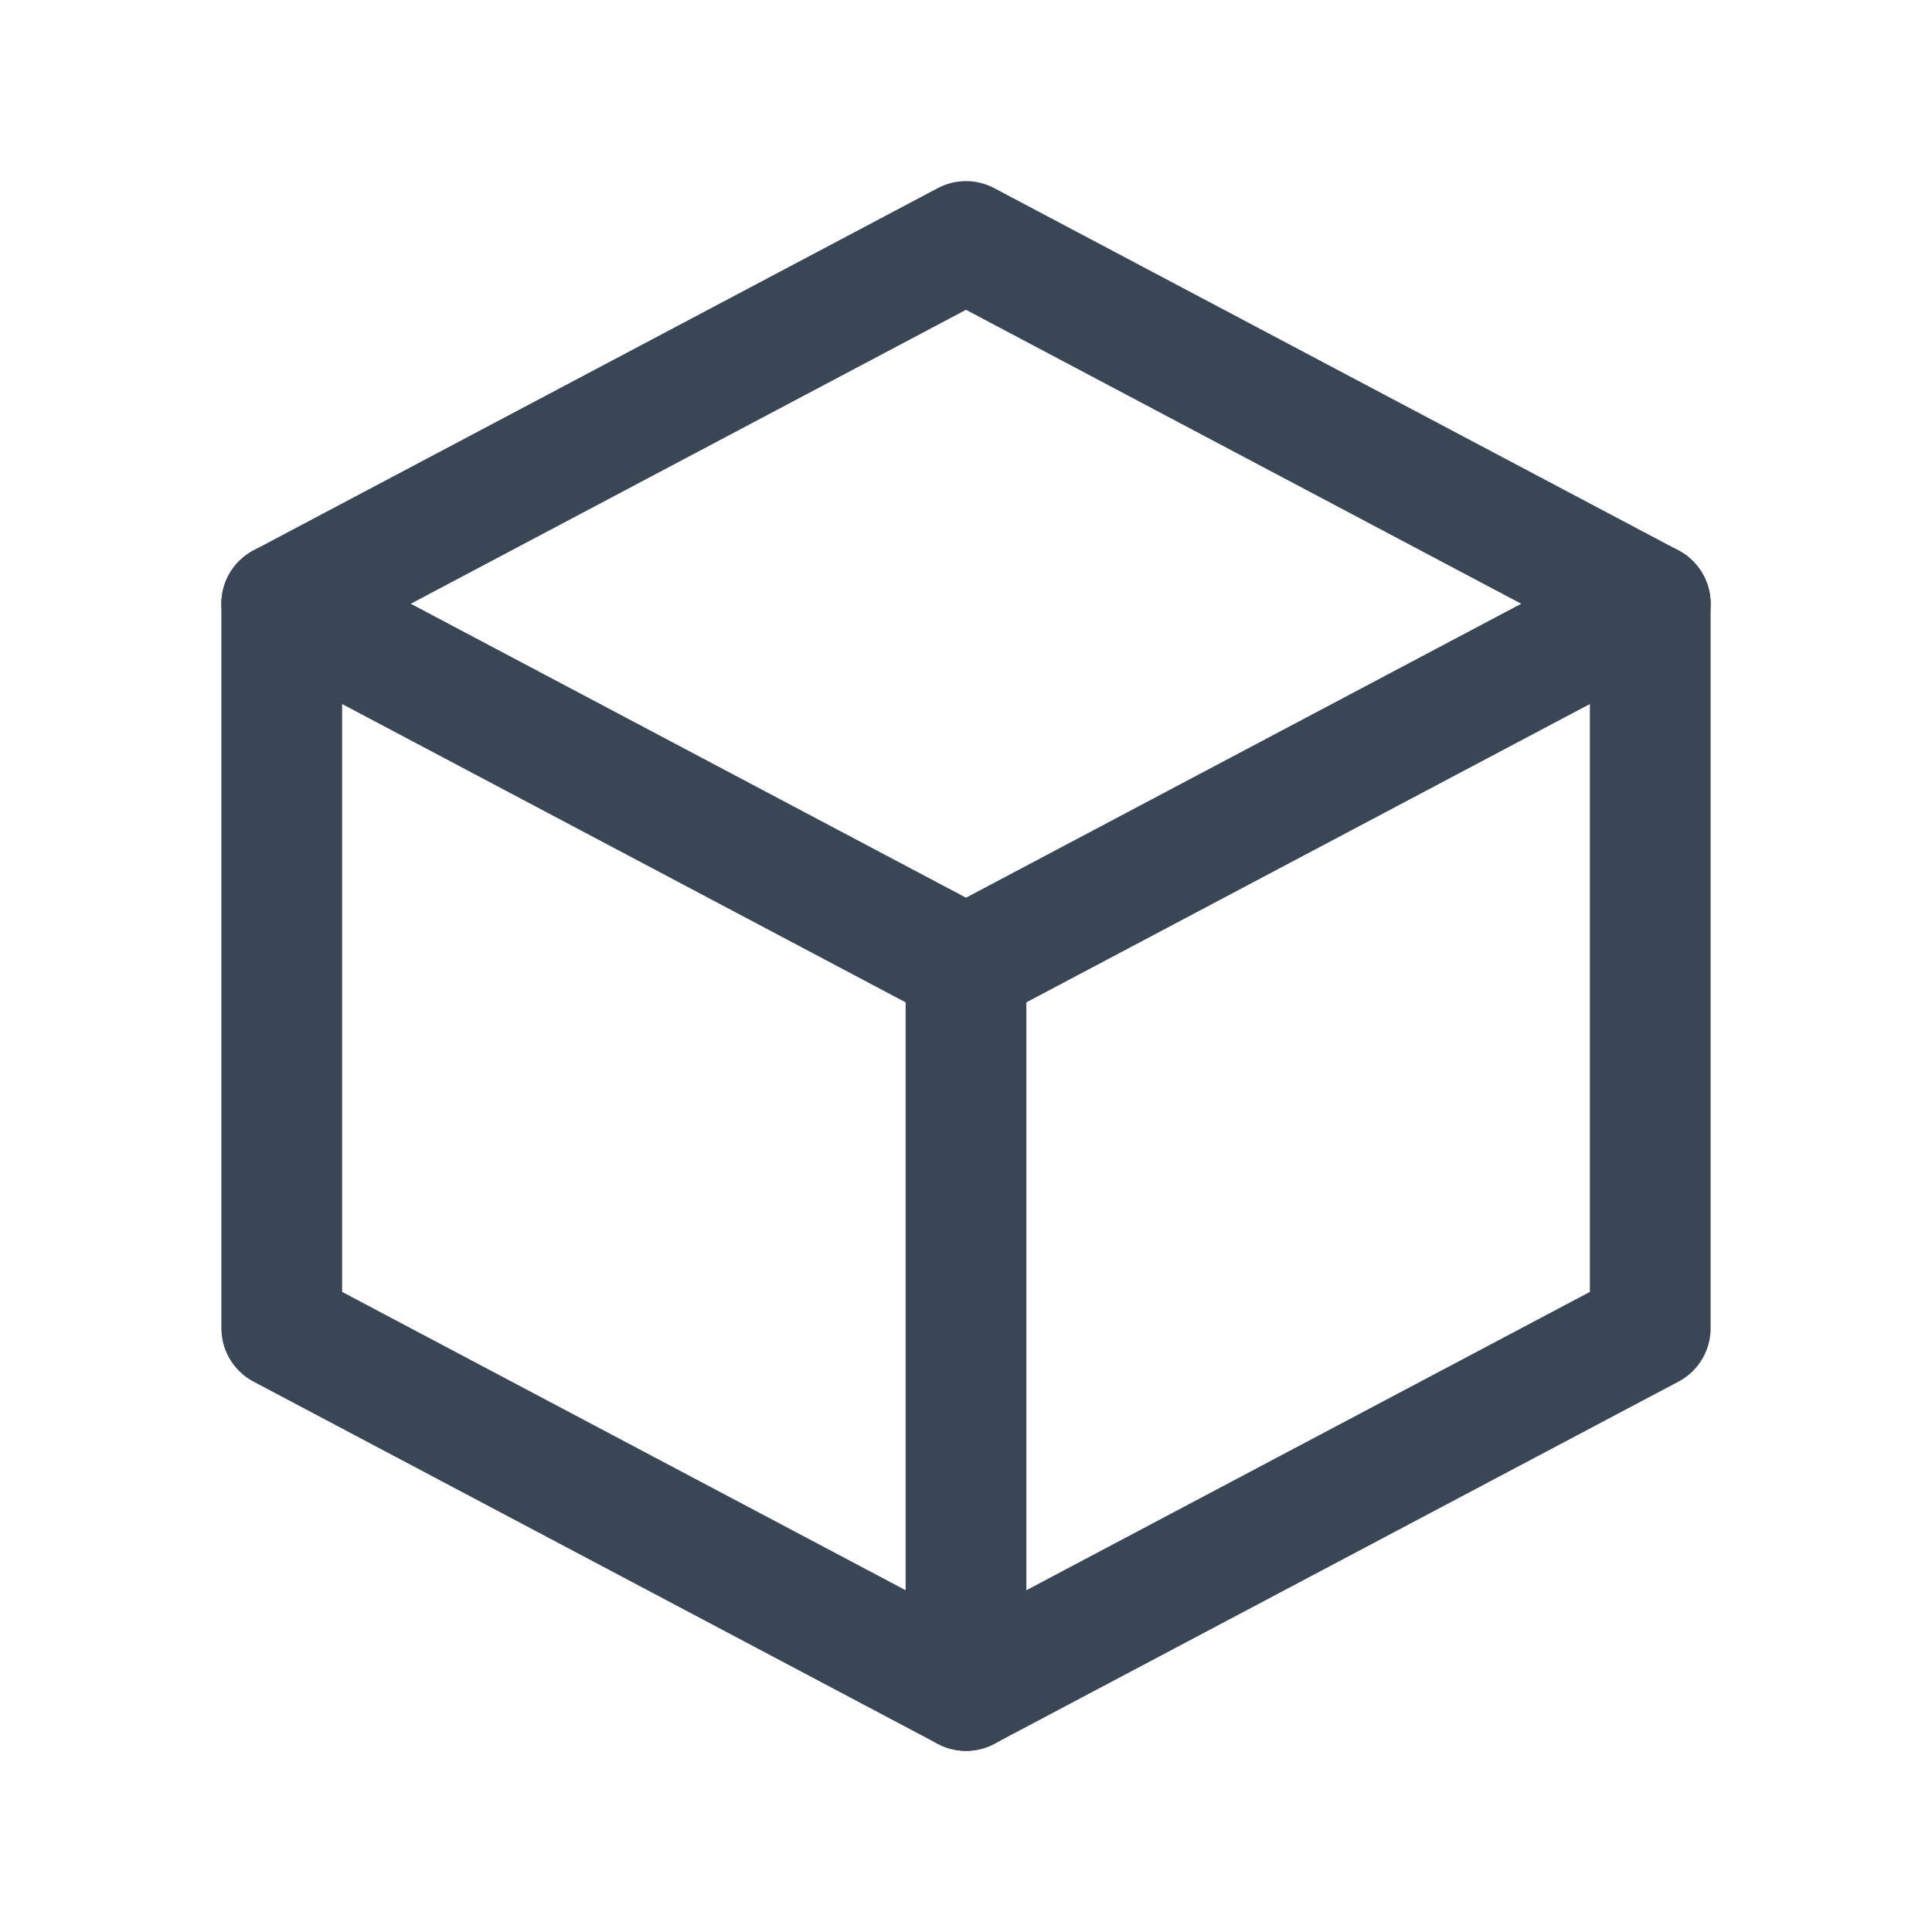
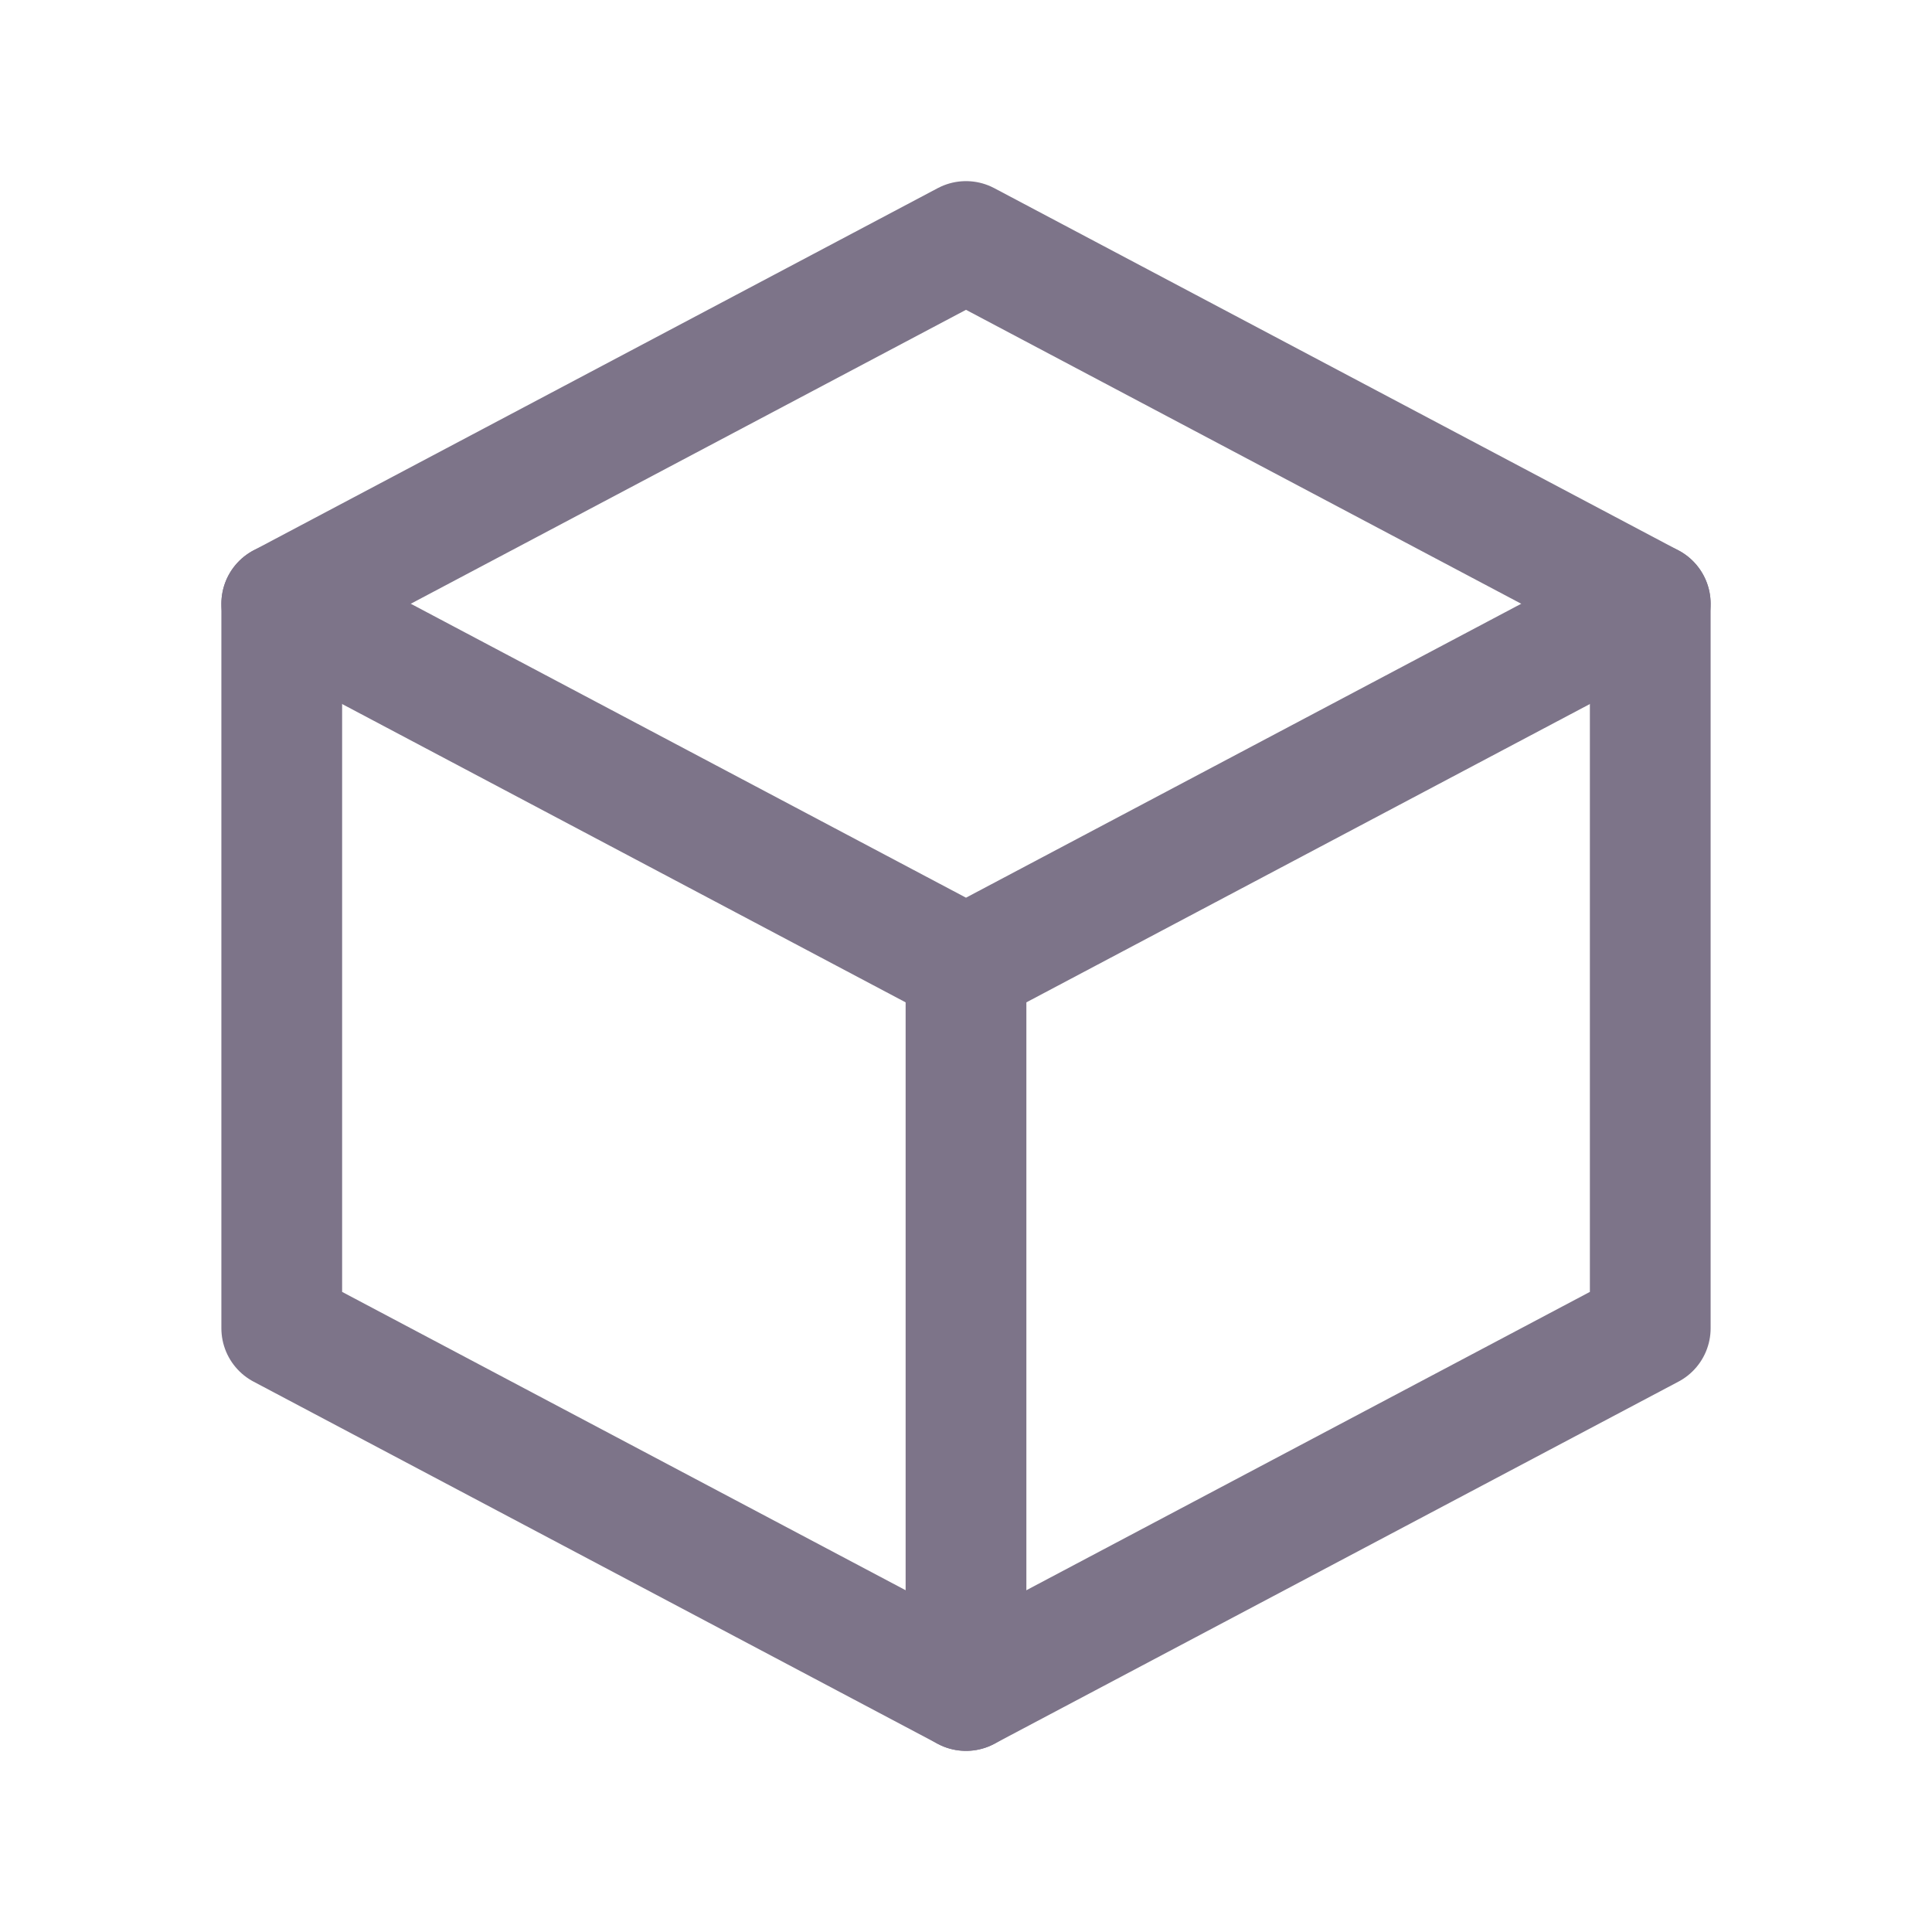
- <svg xmlns="http://www.w3.org/2000/svg" viewBox="0 0 24 24" width="48" height="48" fill="none" stroke="#3A4556" stroke-width="1.5" stroke-linecap="round" stroke-linejoin="round">
+ <svg xmlns="http://www.w3.org/2000/svg" viewBox="0 0 24 24" width="48" height="48" fill="none" stroke="#7D7489" stroke-width="1.5" stroke-linecap="round" stroke-linejoin="round">
  <path d="M3.5 7.5 12 3l8.5 4.5v9L12 21l-8.5-4.5z" />
  <path d="M3.5 7.5 12 12l8.5-4.5" />
  <path d="M12 12v9" />
</svg>
